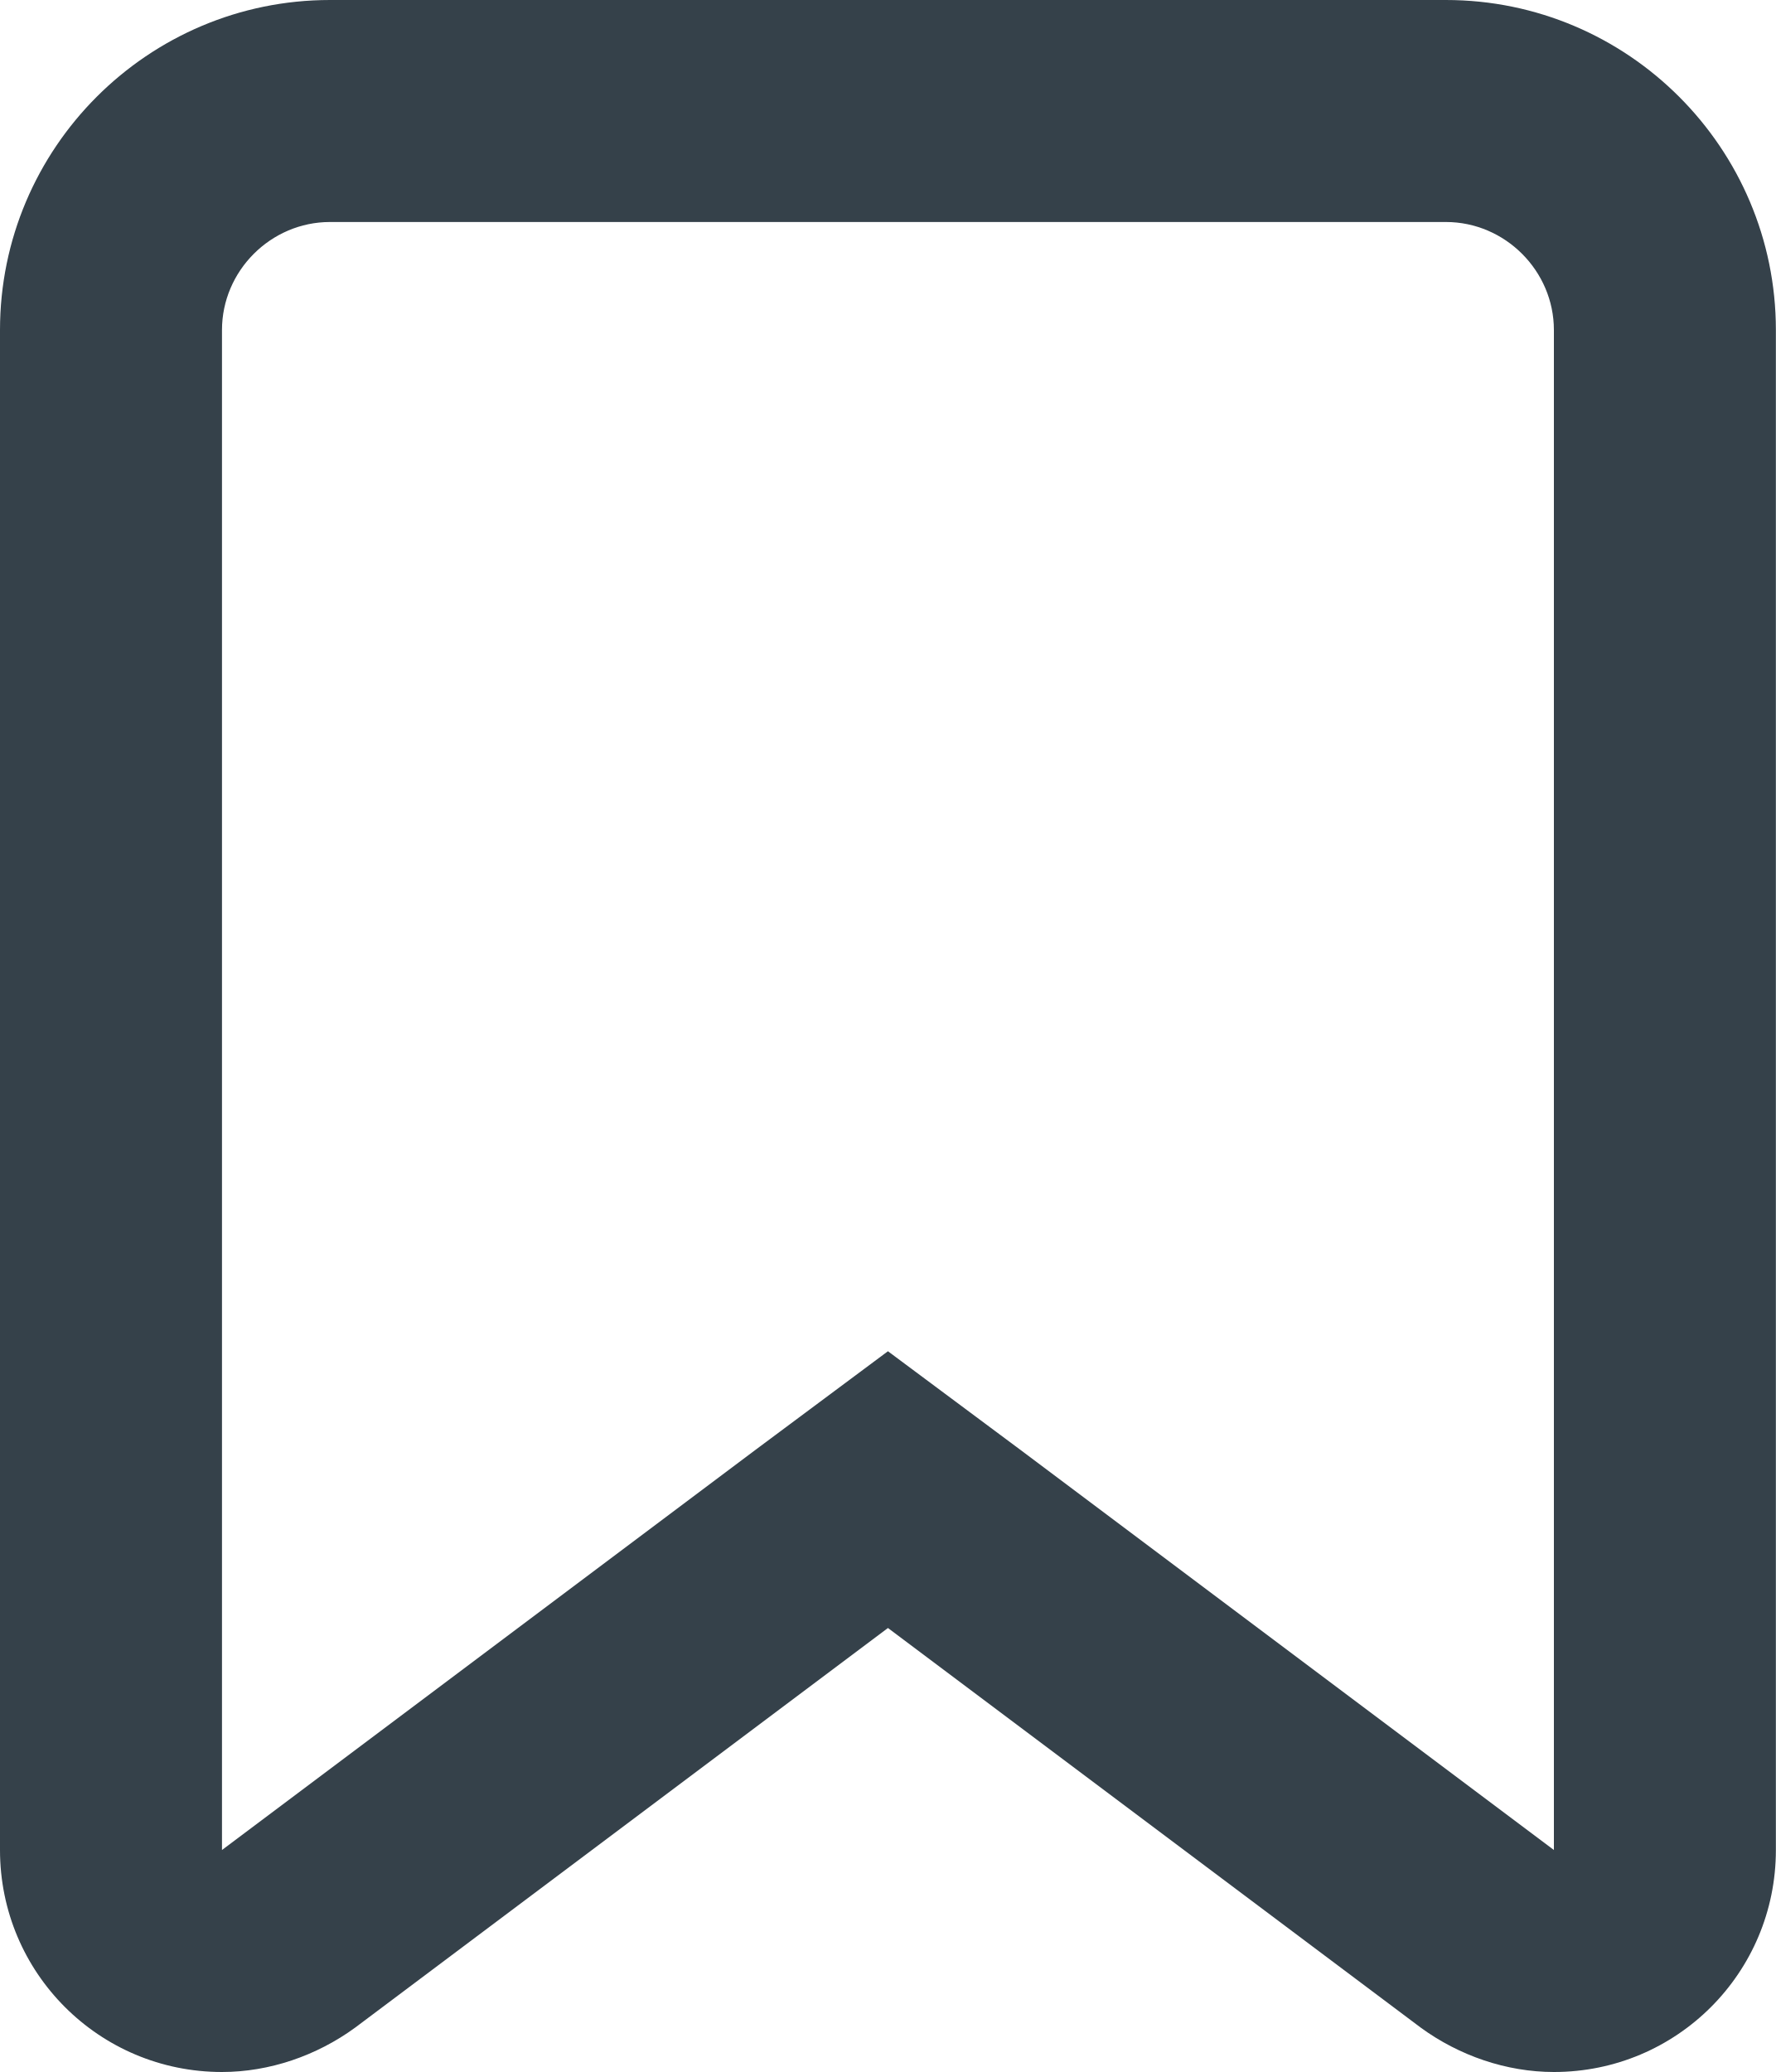
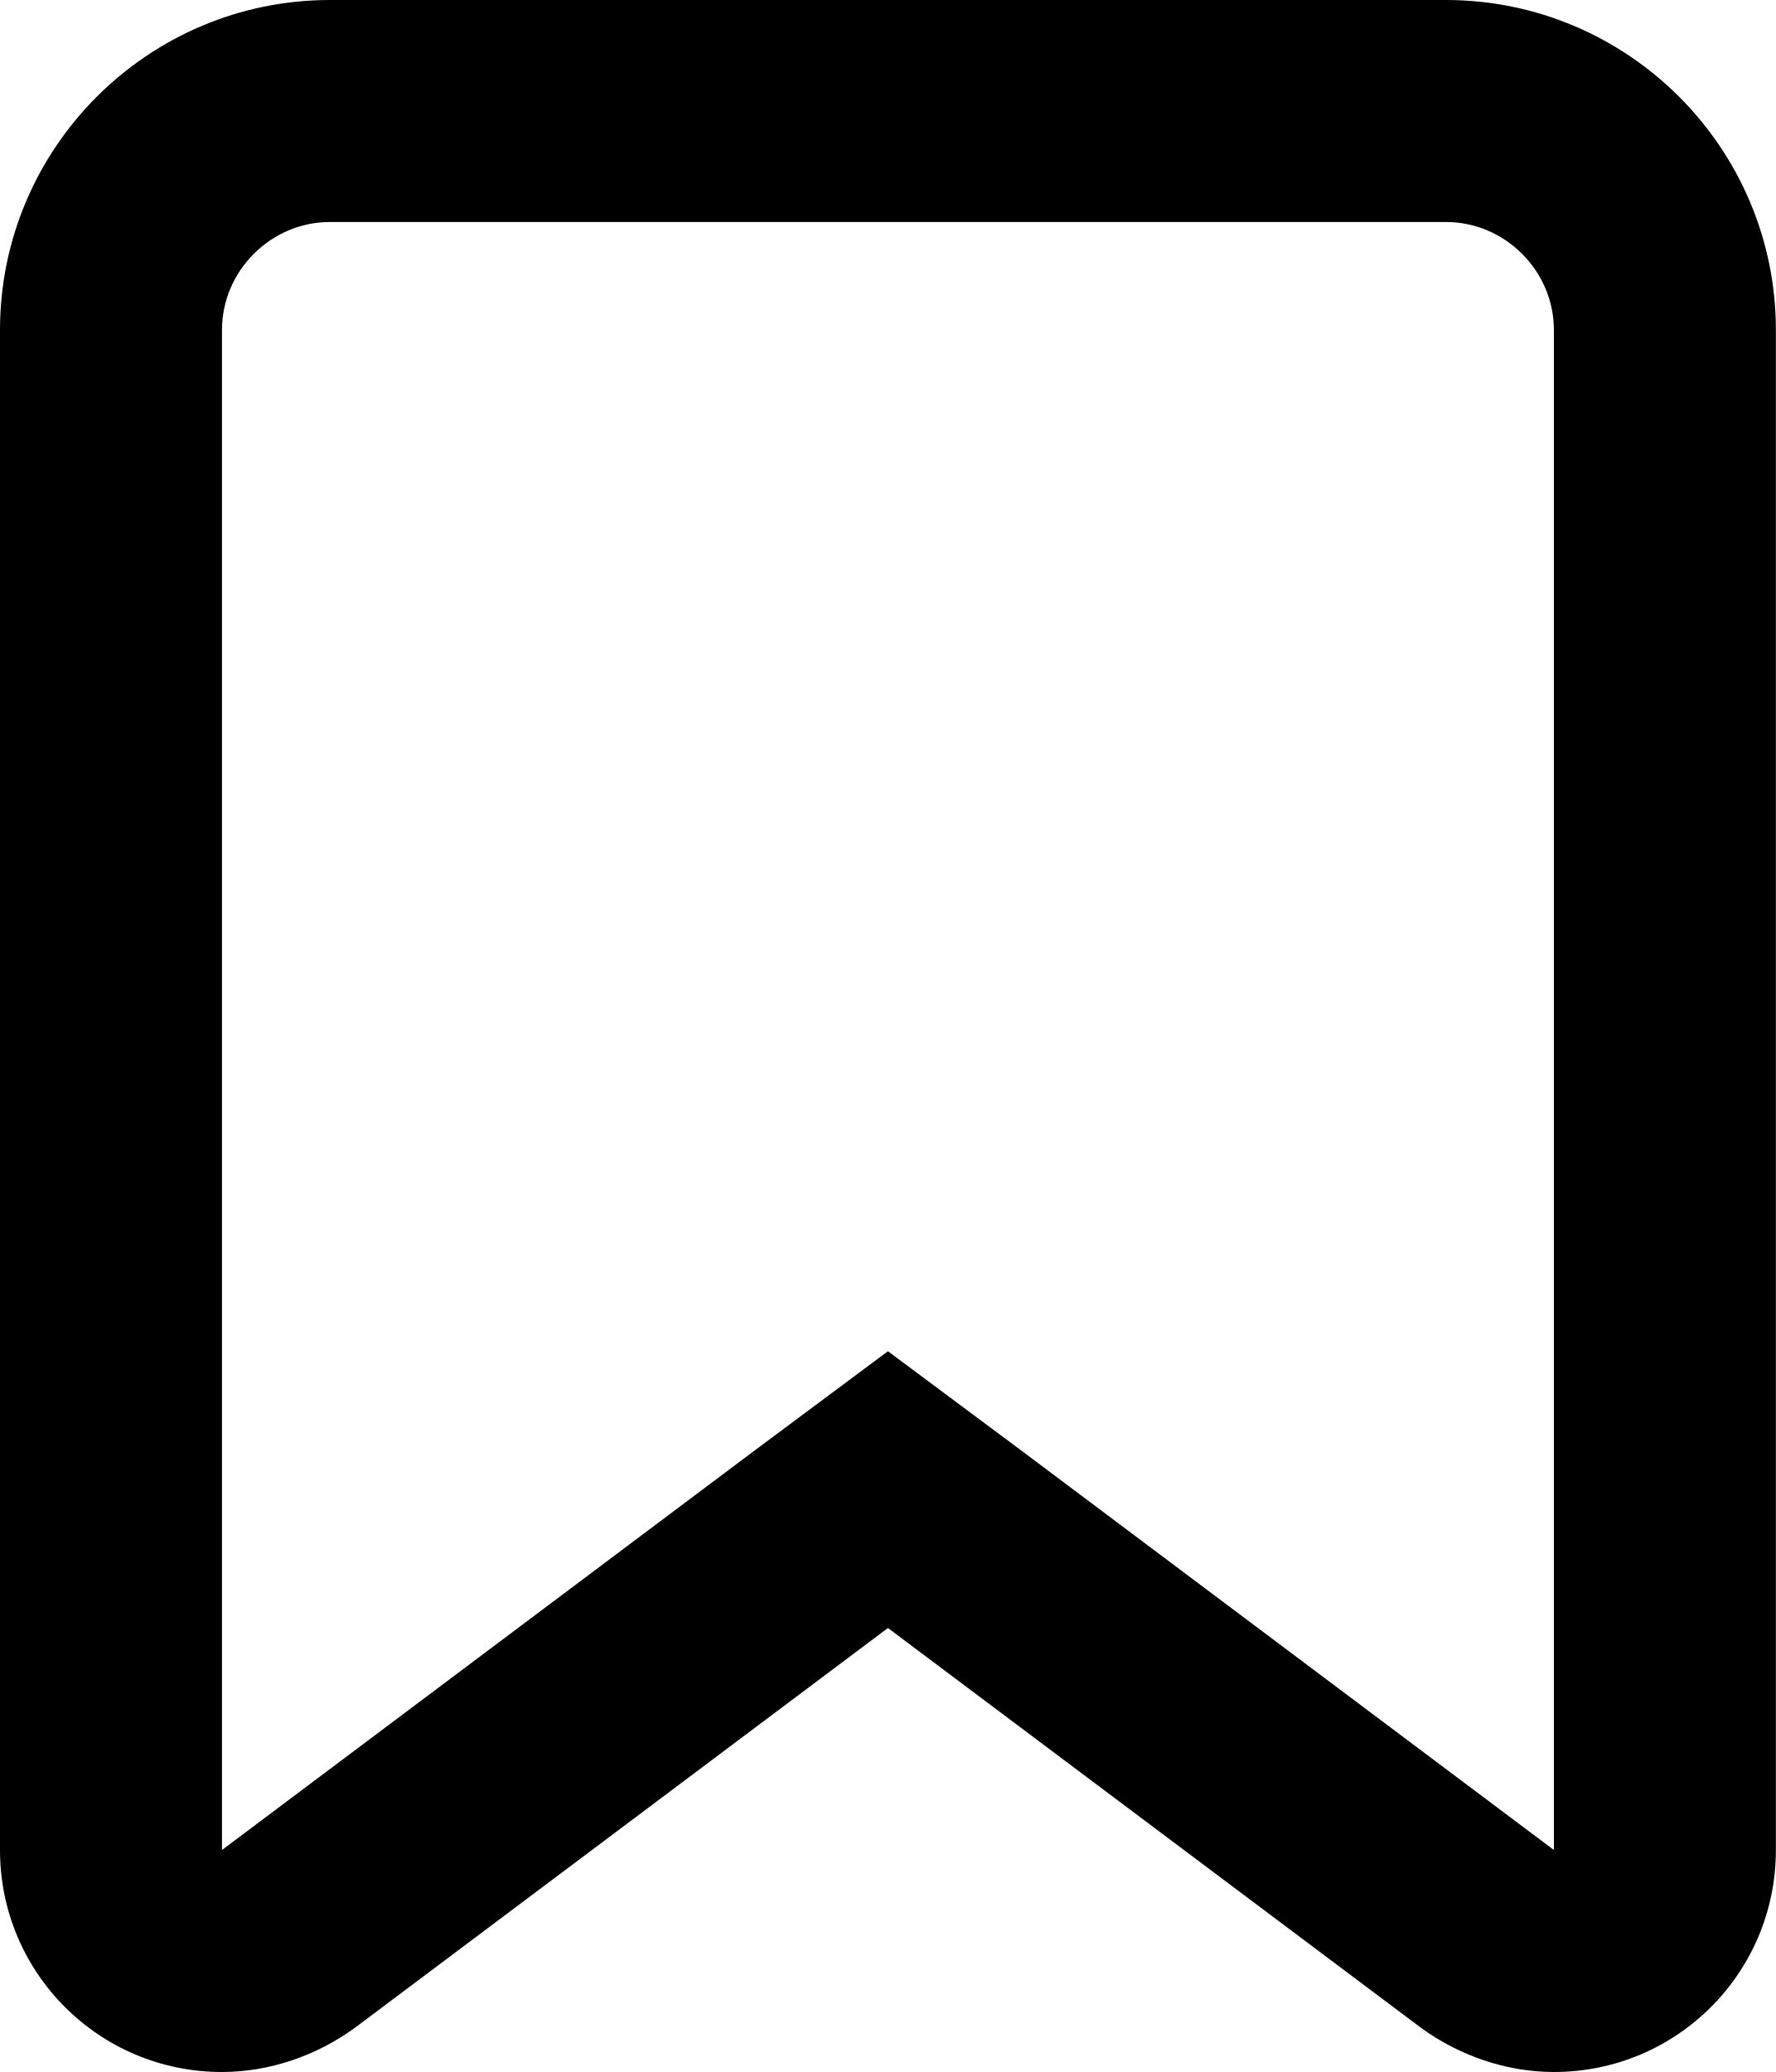
- <svg xmlns="http://www.w3.org/2000/svg" width="12" height="14" viewBox="0 0 12 14" fill="none">
-   <path d="M9.77 1.5C10.17 1.5 10.5 1.83 10.5 2.23V12.5L6.9 9.8L6 9.13L5.1 9.8L1.5 12.5V2.23C1.5 1.83 1.83 1.5 2.23 1.5H9.77ZM9.77 0H2.23C1 0 0 1 0 2.23V12.5C0 13.33 0.67 14 1.5 14C1.82 14 2.14 13.89 2.4 13.7L6 11L9.6 13.7C9.86 13.89 10.18 14 10.5 14C11.33 14 12 13.33 12 12.5V2.23C12 1 11 0 9.77 0Z" fill="#35414A" />
+ <svg xmlns="http://www.w3.org/2000/svg" width="12" height="14" viewBox="0 0 12 14">
+   <path d="M9.77 1.5C10.17 1.5 10.5 1.83 10.5 2.23V12.5L6.9 9.8L6 9.13L5.1 9.8L1.5 12.5V2.23C1.5 1.83 1.83 1.5 2.23 1.5H9.77ZM9.77 0H2.23C1 0 0 1 0 2.23V12.5C0 13.33 0.67 14 1.5 14C1.82 14 2.14 13.89 2.4 13.7L6 11L9.6 13.7C9.86 13.89 10.18 14 10.5 14C11.33 14 12 13.33 12 12.5V2.23C12 1 11 0 9.77 0Z" />
</svg>
